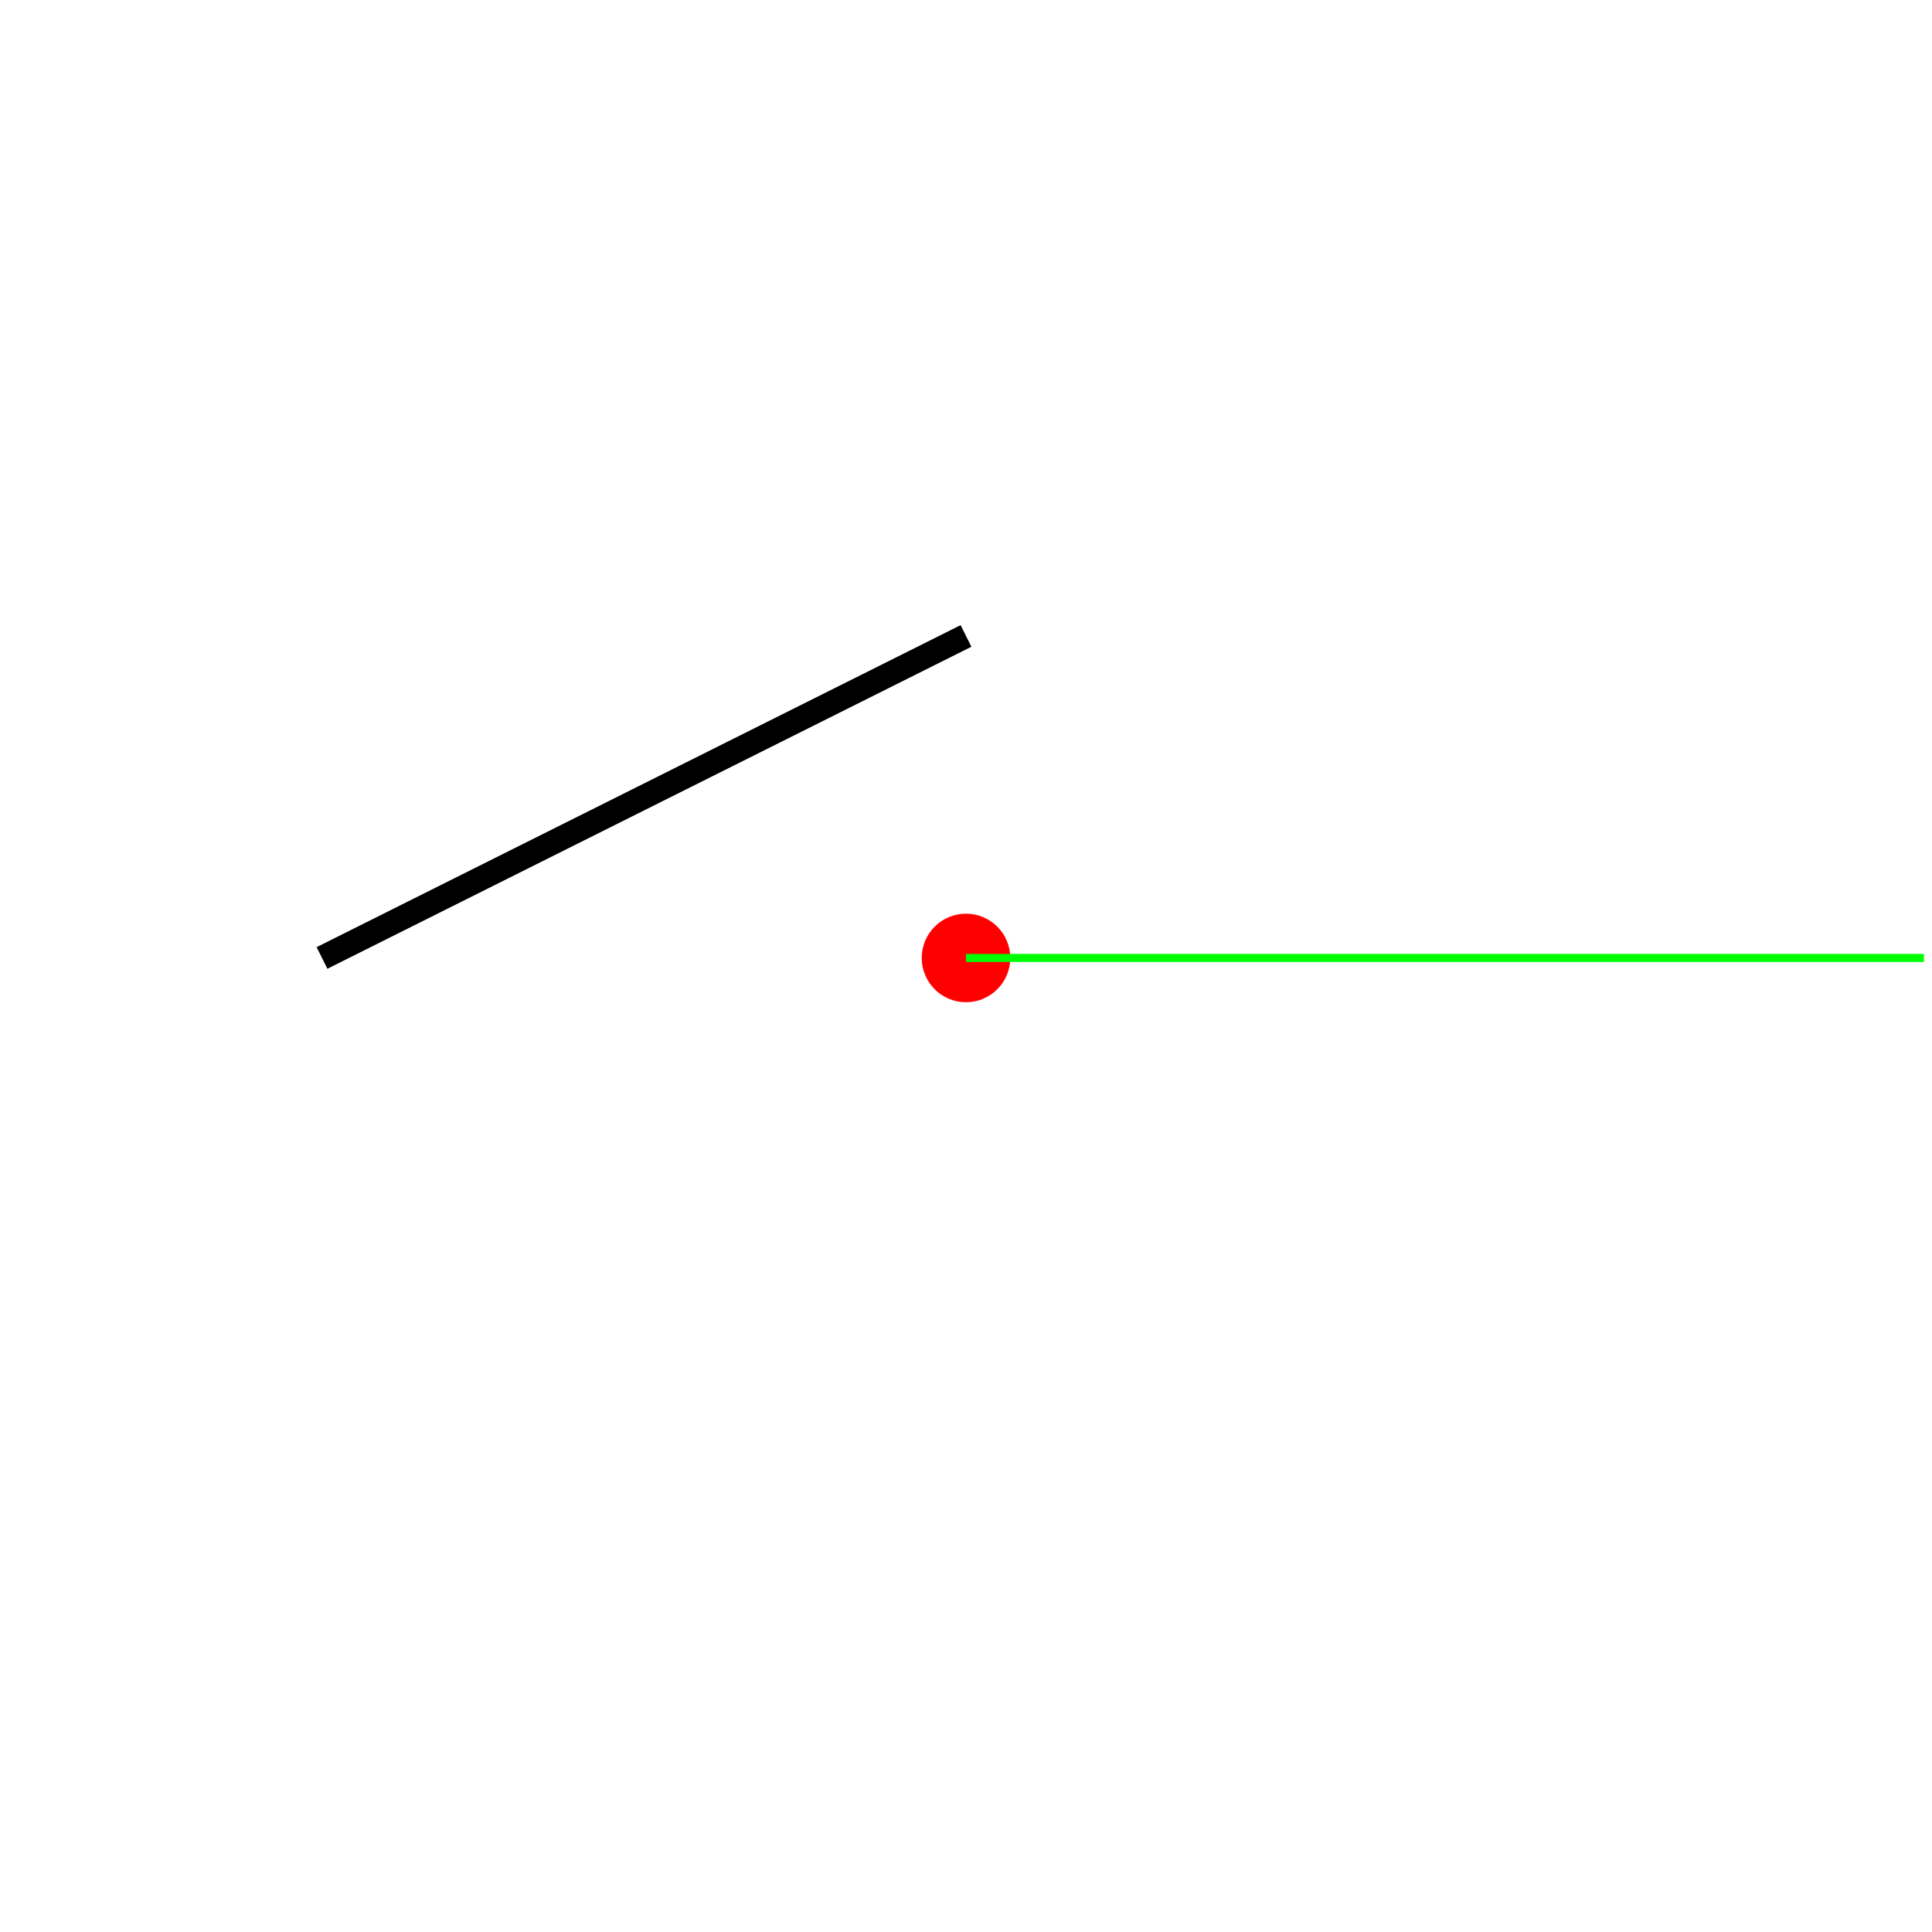
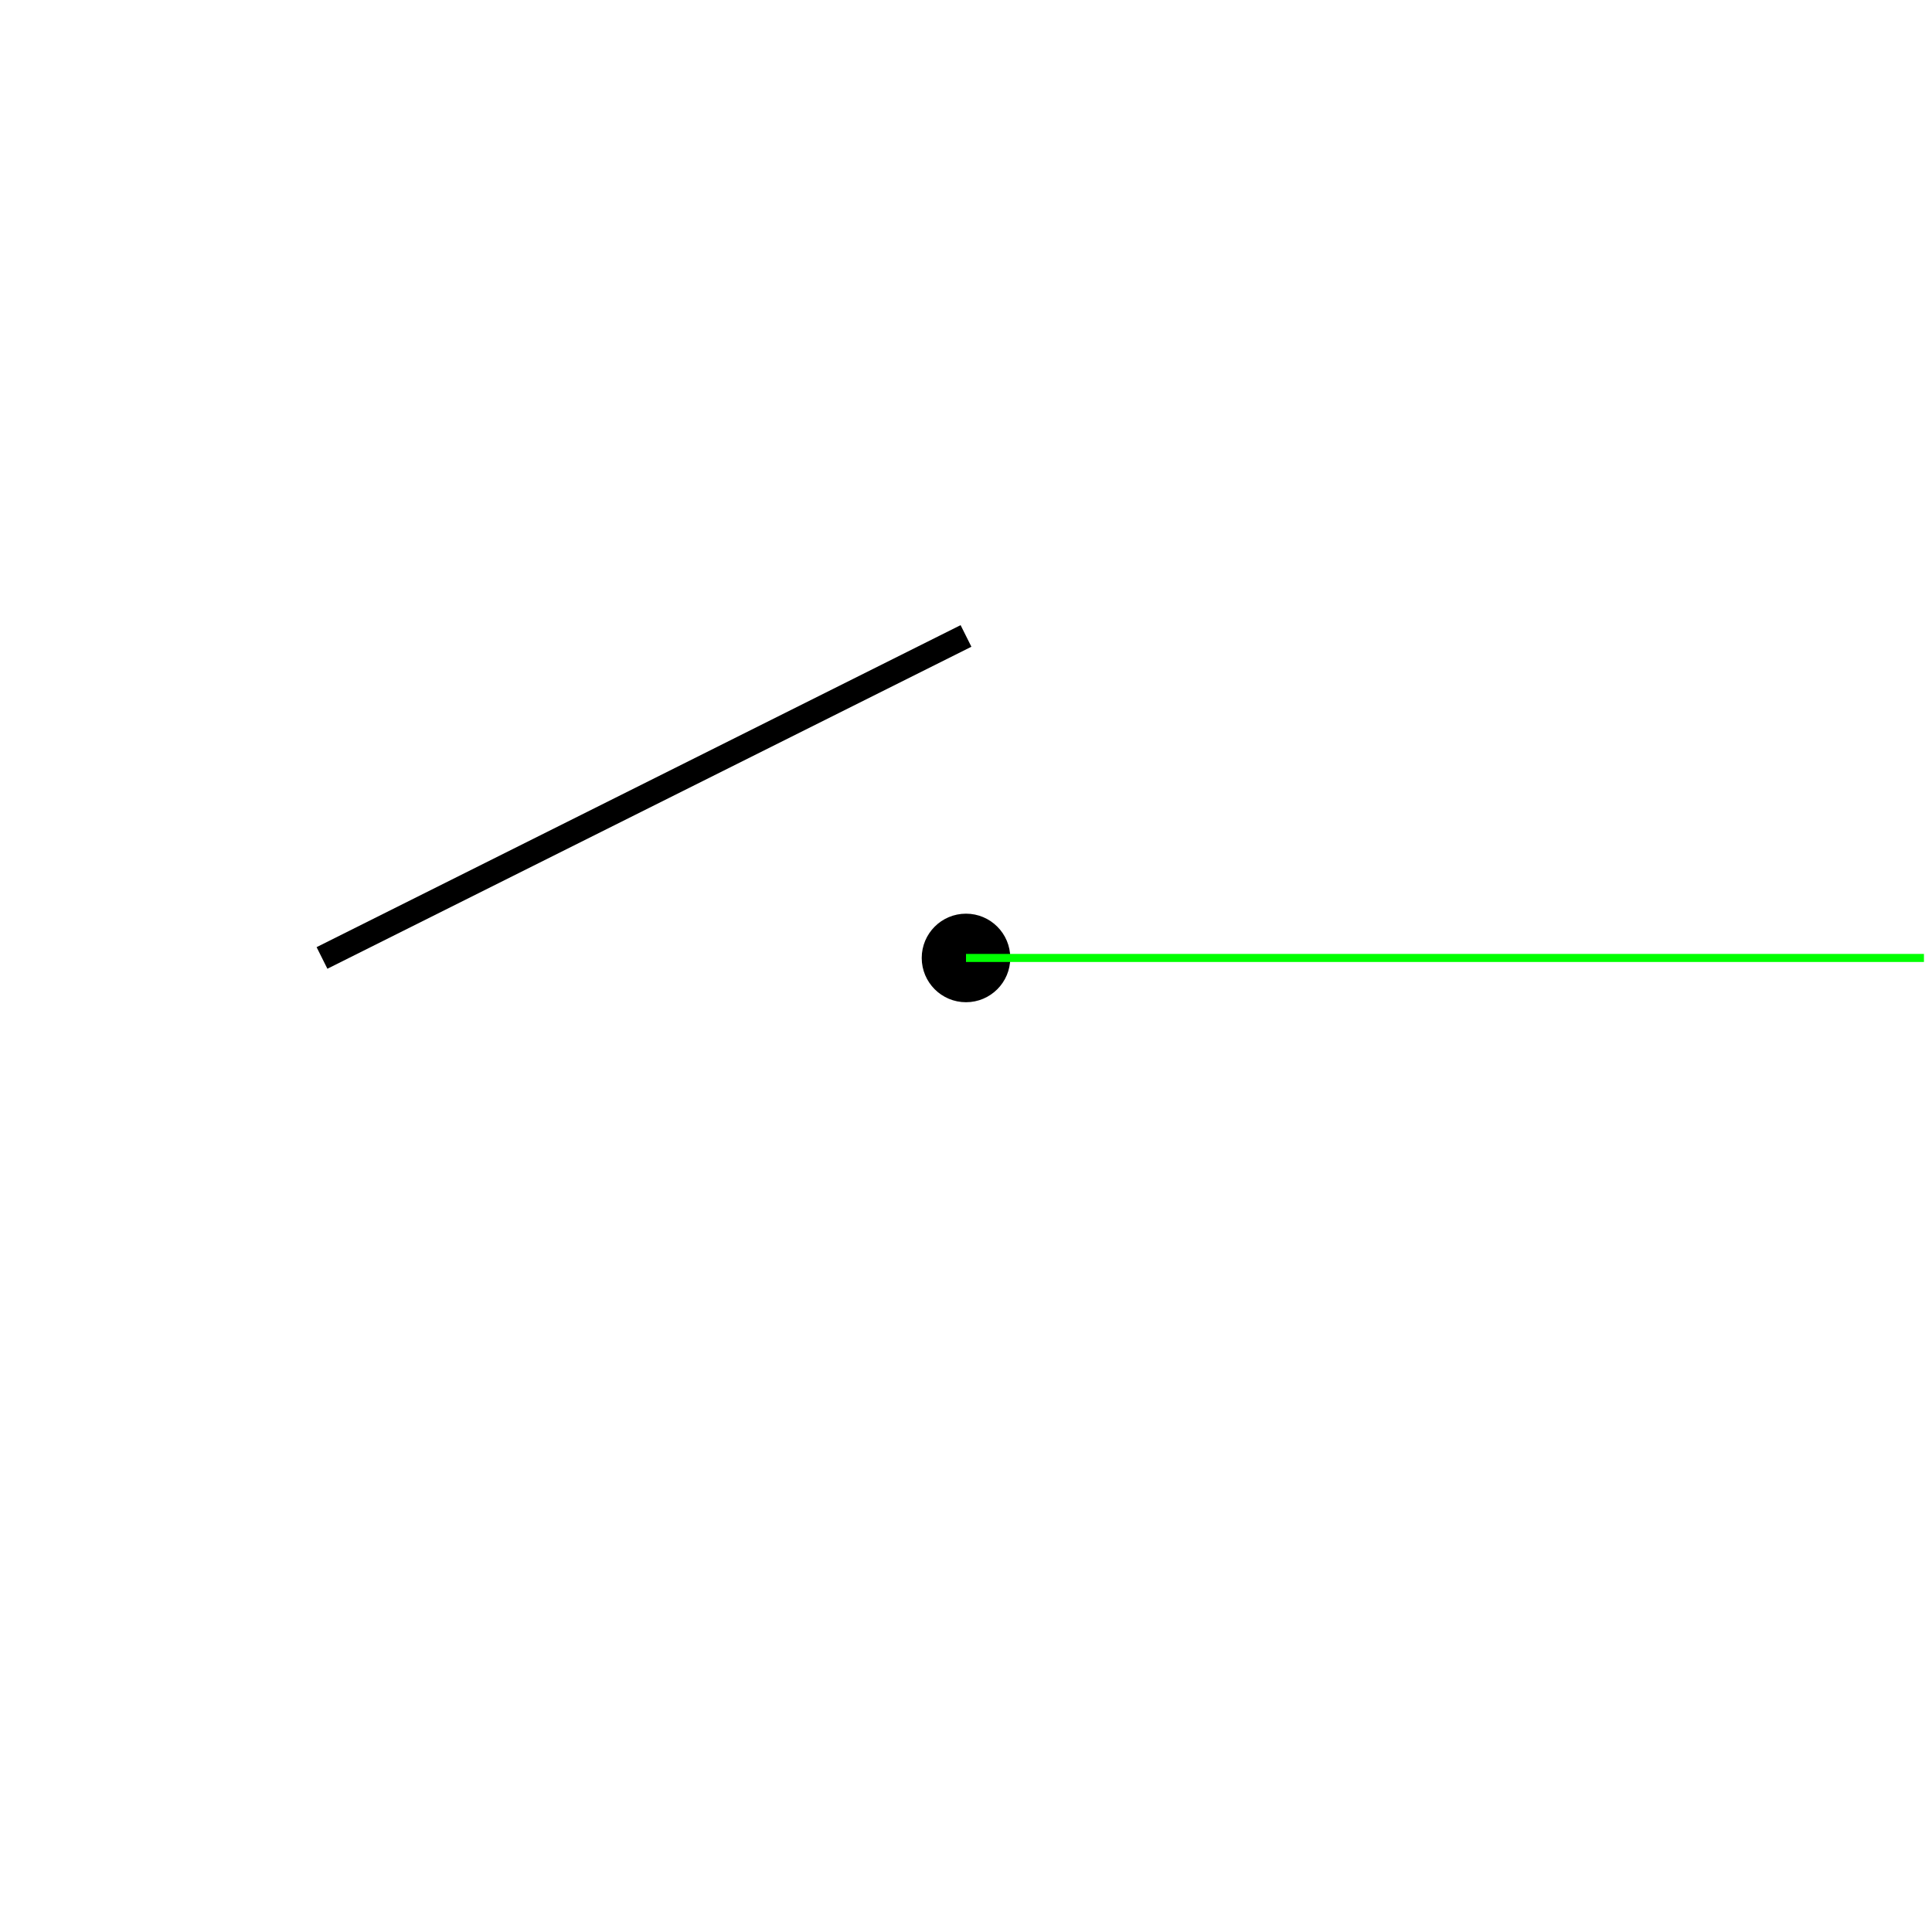
<svg xmlns="http://www.w3.org/2000/svg" version="1.1" width="240" height="240">
  <rect x="0" y="0" width="240" height="240" stroke="#ffffff" fill="#ffffff" />
  <polygon points=" 40,119 120,79 " stroke-width="3" stroke="#000000" fill="none" />
-   <circle cx="120" cy="119" r="5" stroke="#ff0000" fill="#ff0000" />
+   <circle cx="120" cy="119" r="5" stroke="#000000" fill="#000000" />
  <line x1="120" y1="119" x2="239" y2="119" stroke-width="1" stroke="#00ff00" fill="none" />
</svg>
